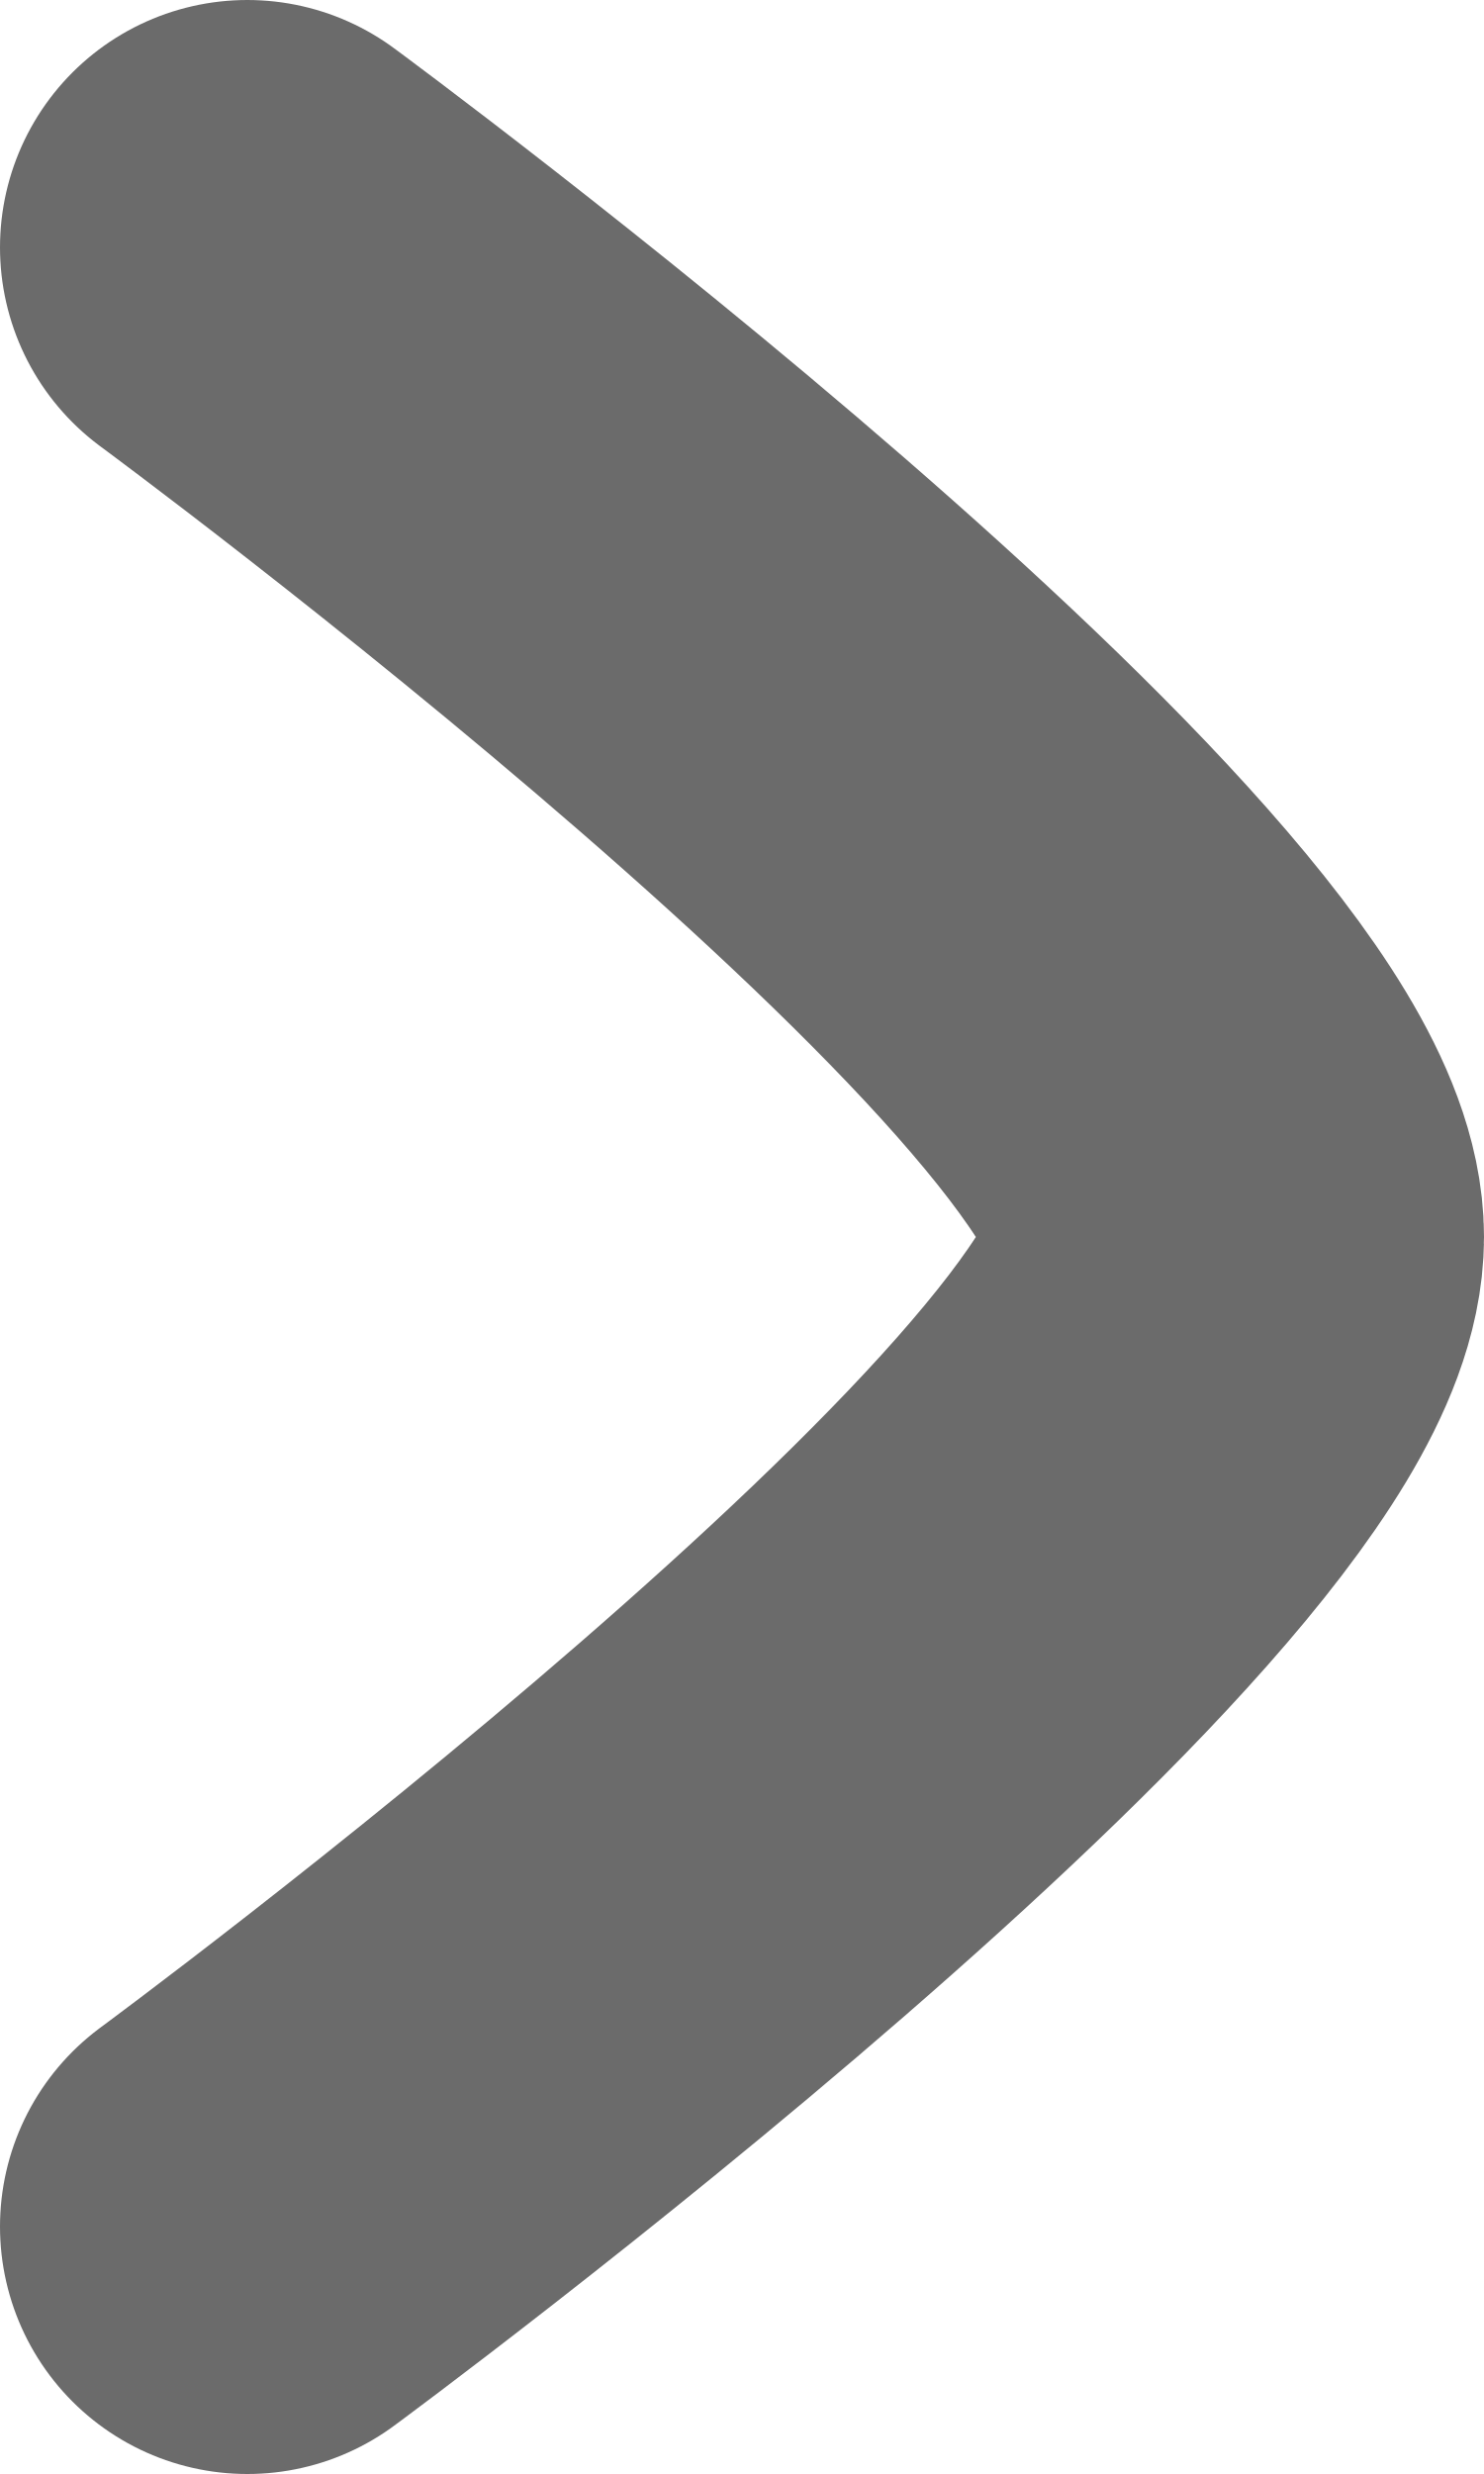
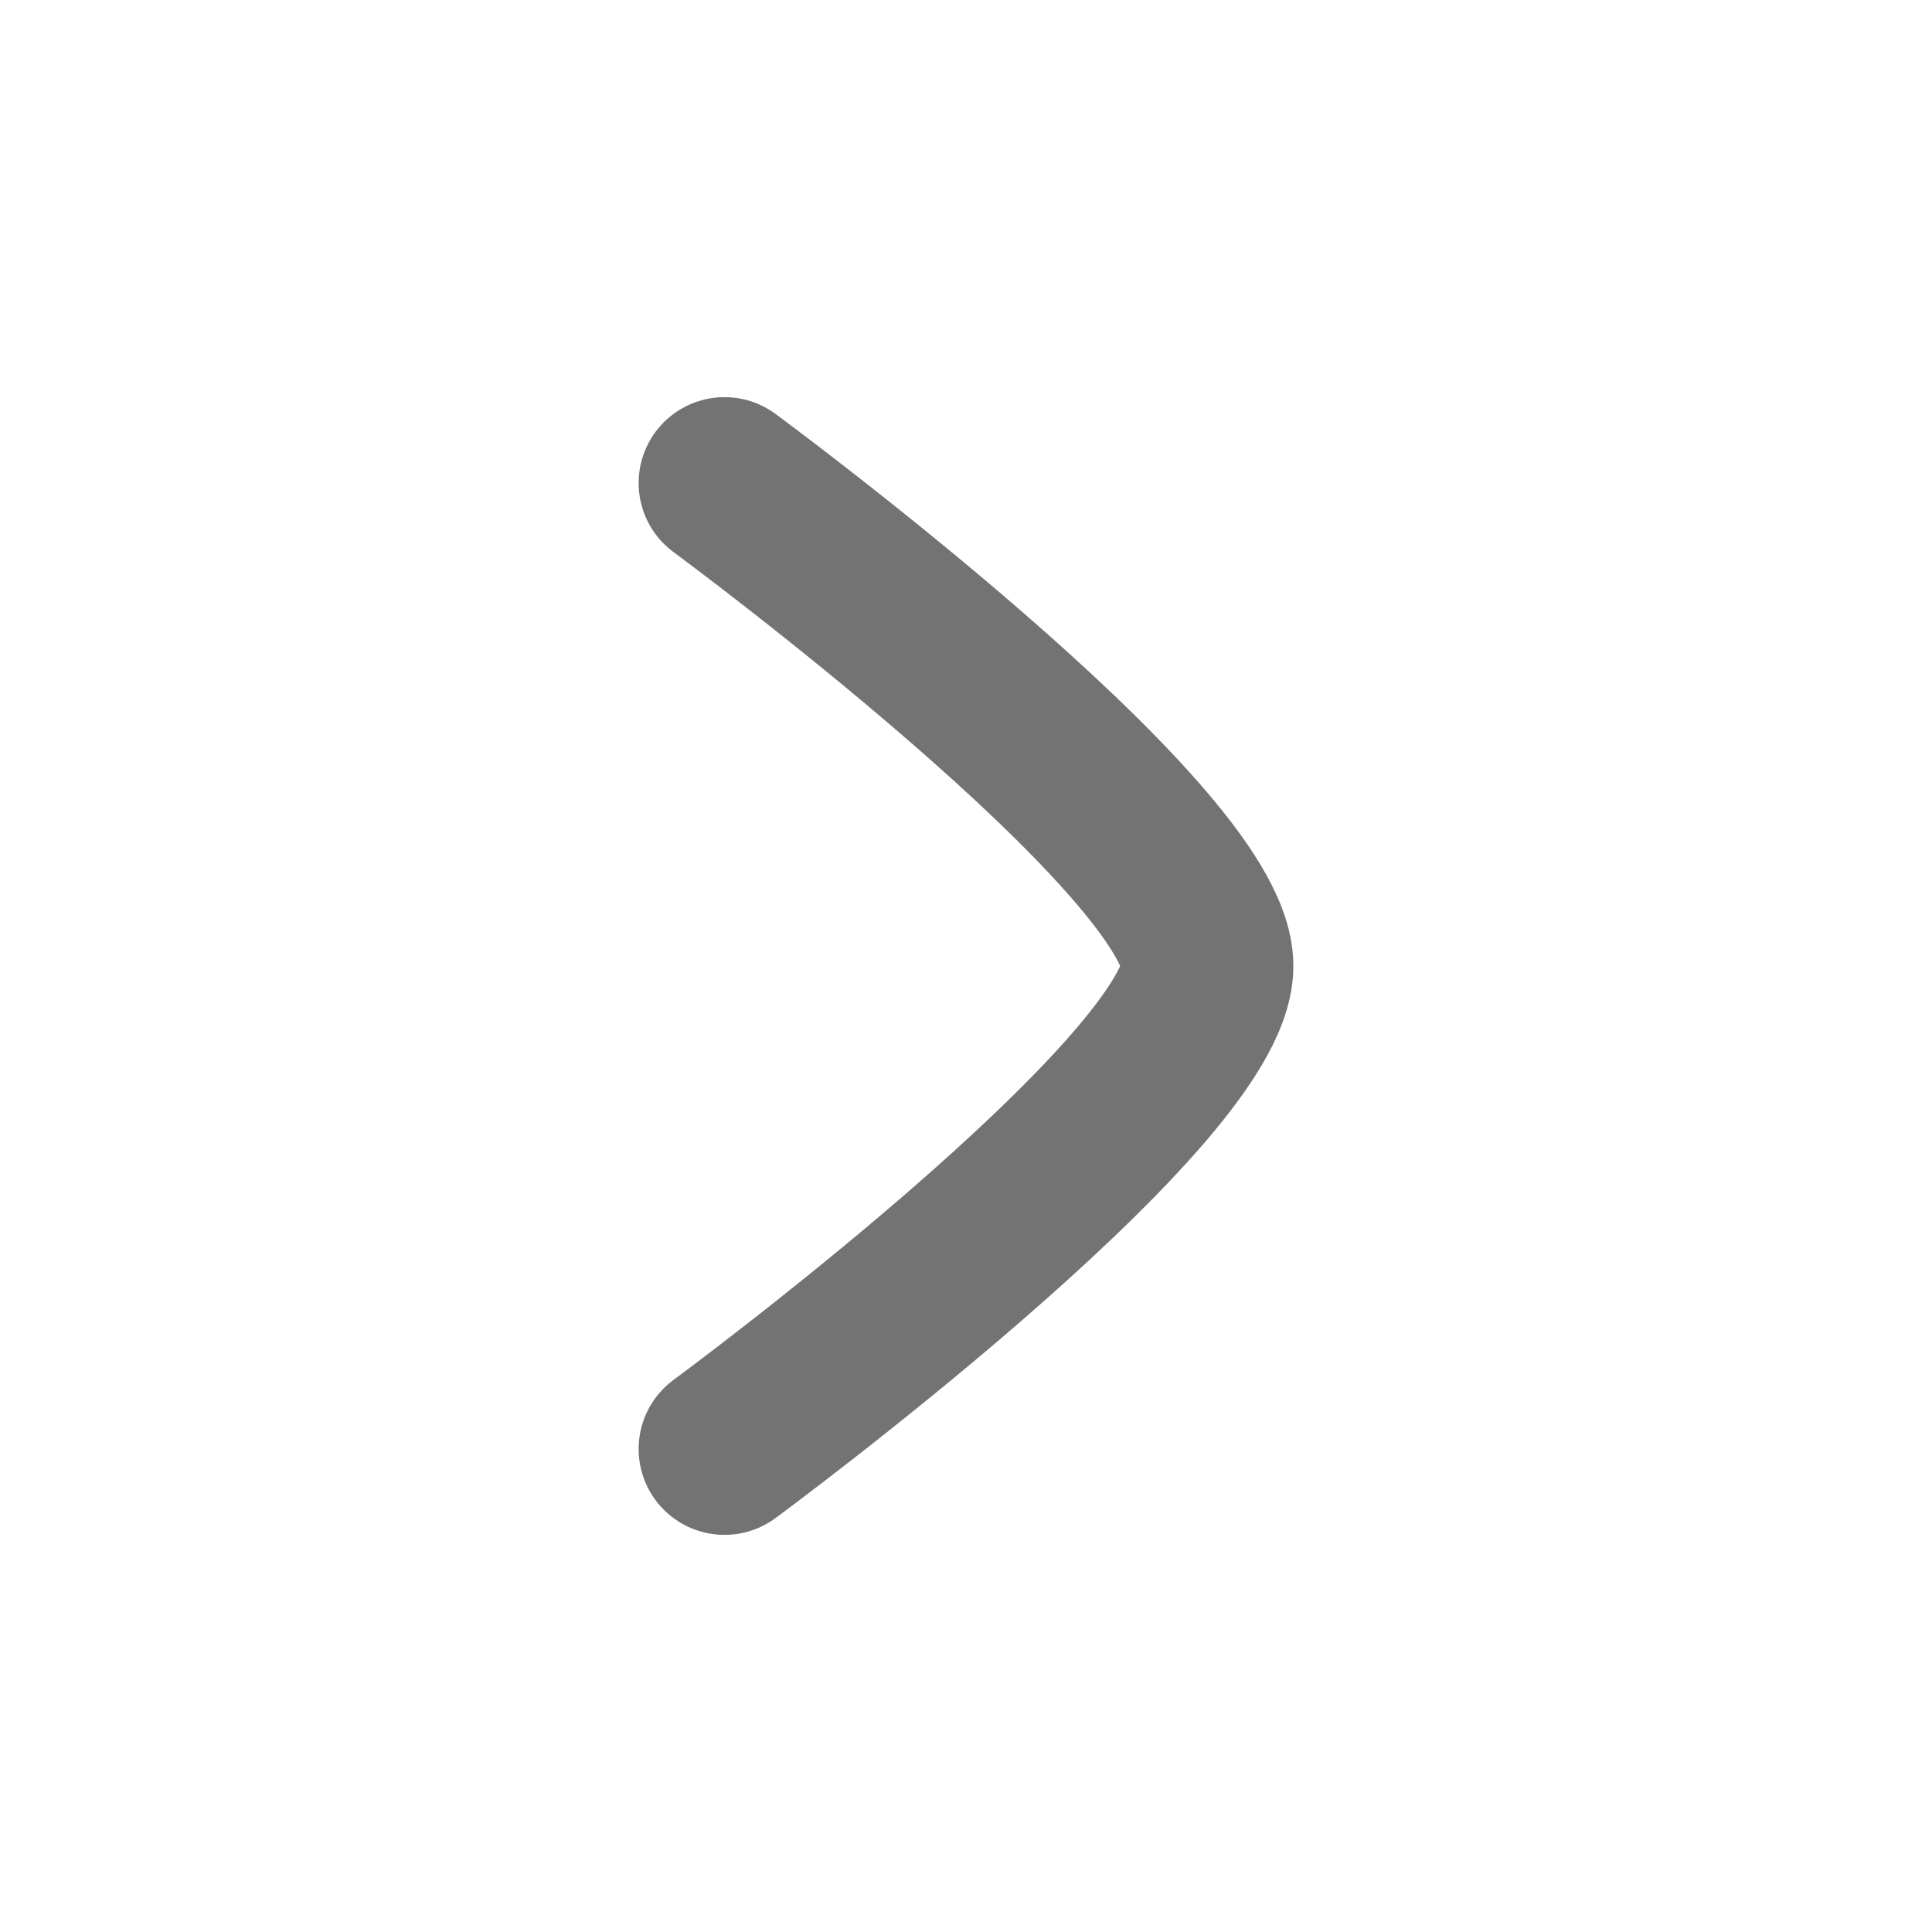
- <svg xmlns="http://www.w3.org/2000/svg" preserveAspectRatio="none" overflow="visible" style="display: block;" width="6" height="10" viewBox="0 0 6 10" fill="none">
-   <g id="elements">
-     <path id="Vector" d="M1 1C1 1 5 3.946 5 5C5 6.054 1 9 1 9" stroke="#6B6B6B" stroke-width="2" stroke-linecap="round" stroke-linejoin="round" />
-   </g>
+ <svg xmlns="http://www.w3.org/2000/svg" width="18" height="18" viewBox="0 0 18 18" fill="none">
+   <path d="M6.75 4.5C6.75 4.5 11.25 7.814 11.25 9C11.25 10.186 6.75 13.5 6.75 13.5" stroke="#737373" stroke-width="1.6" stroke-linecap="round" stroke-linejoin="round" />
</svg>
